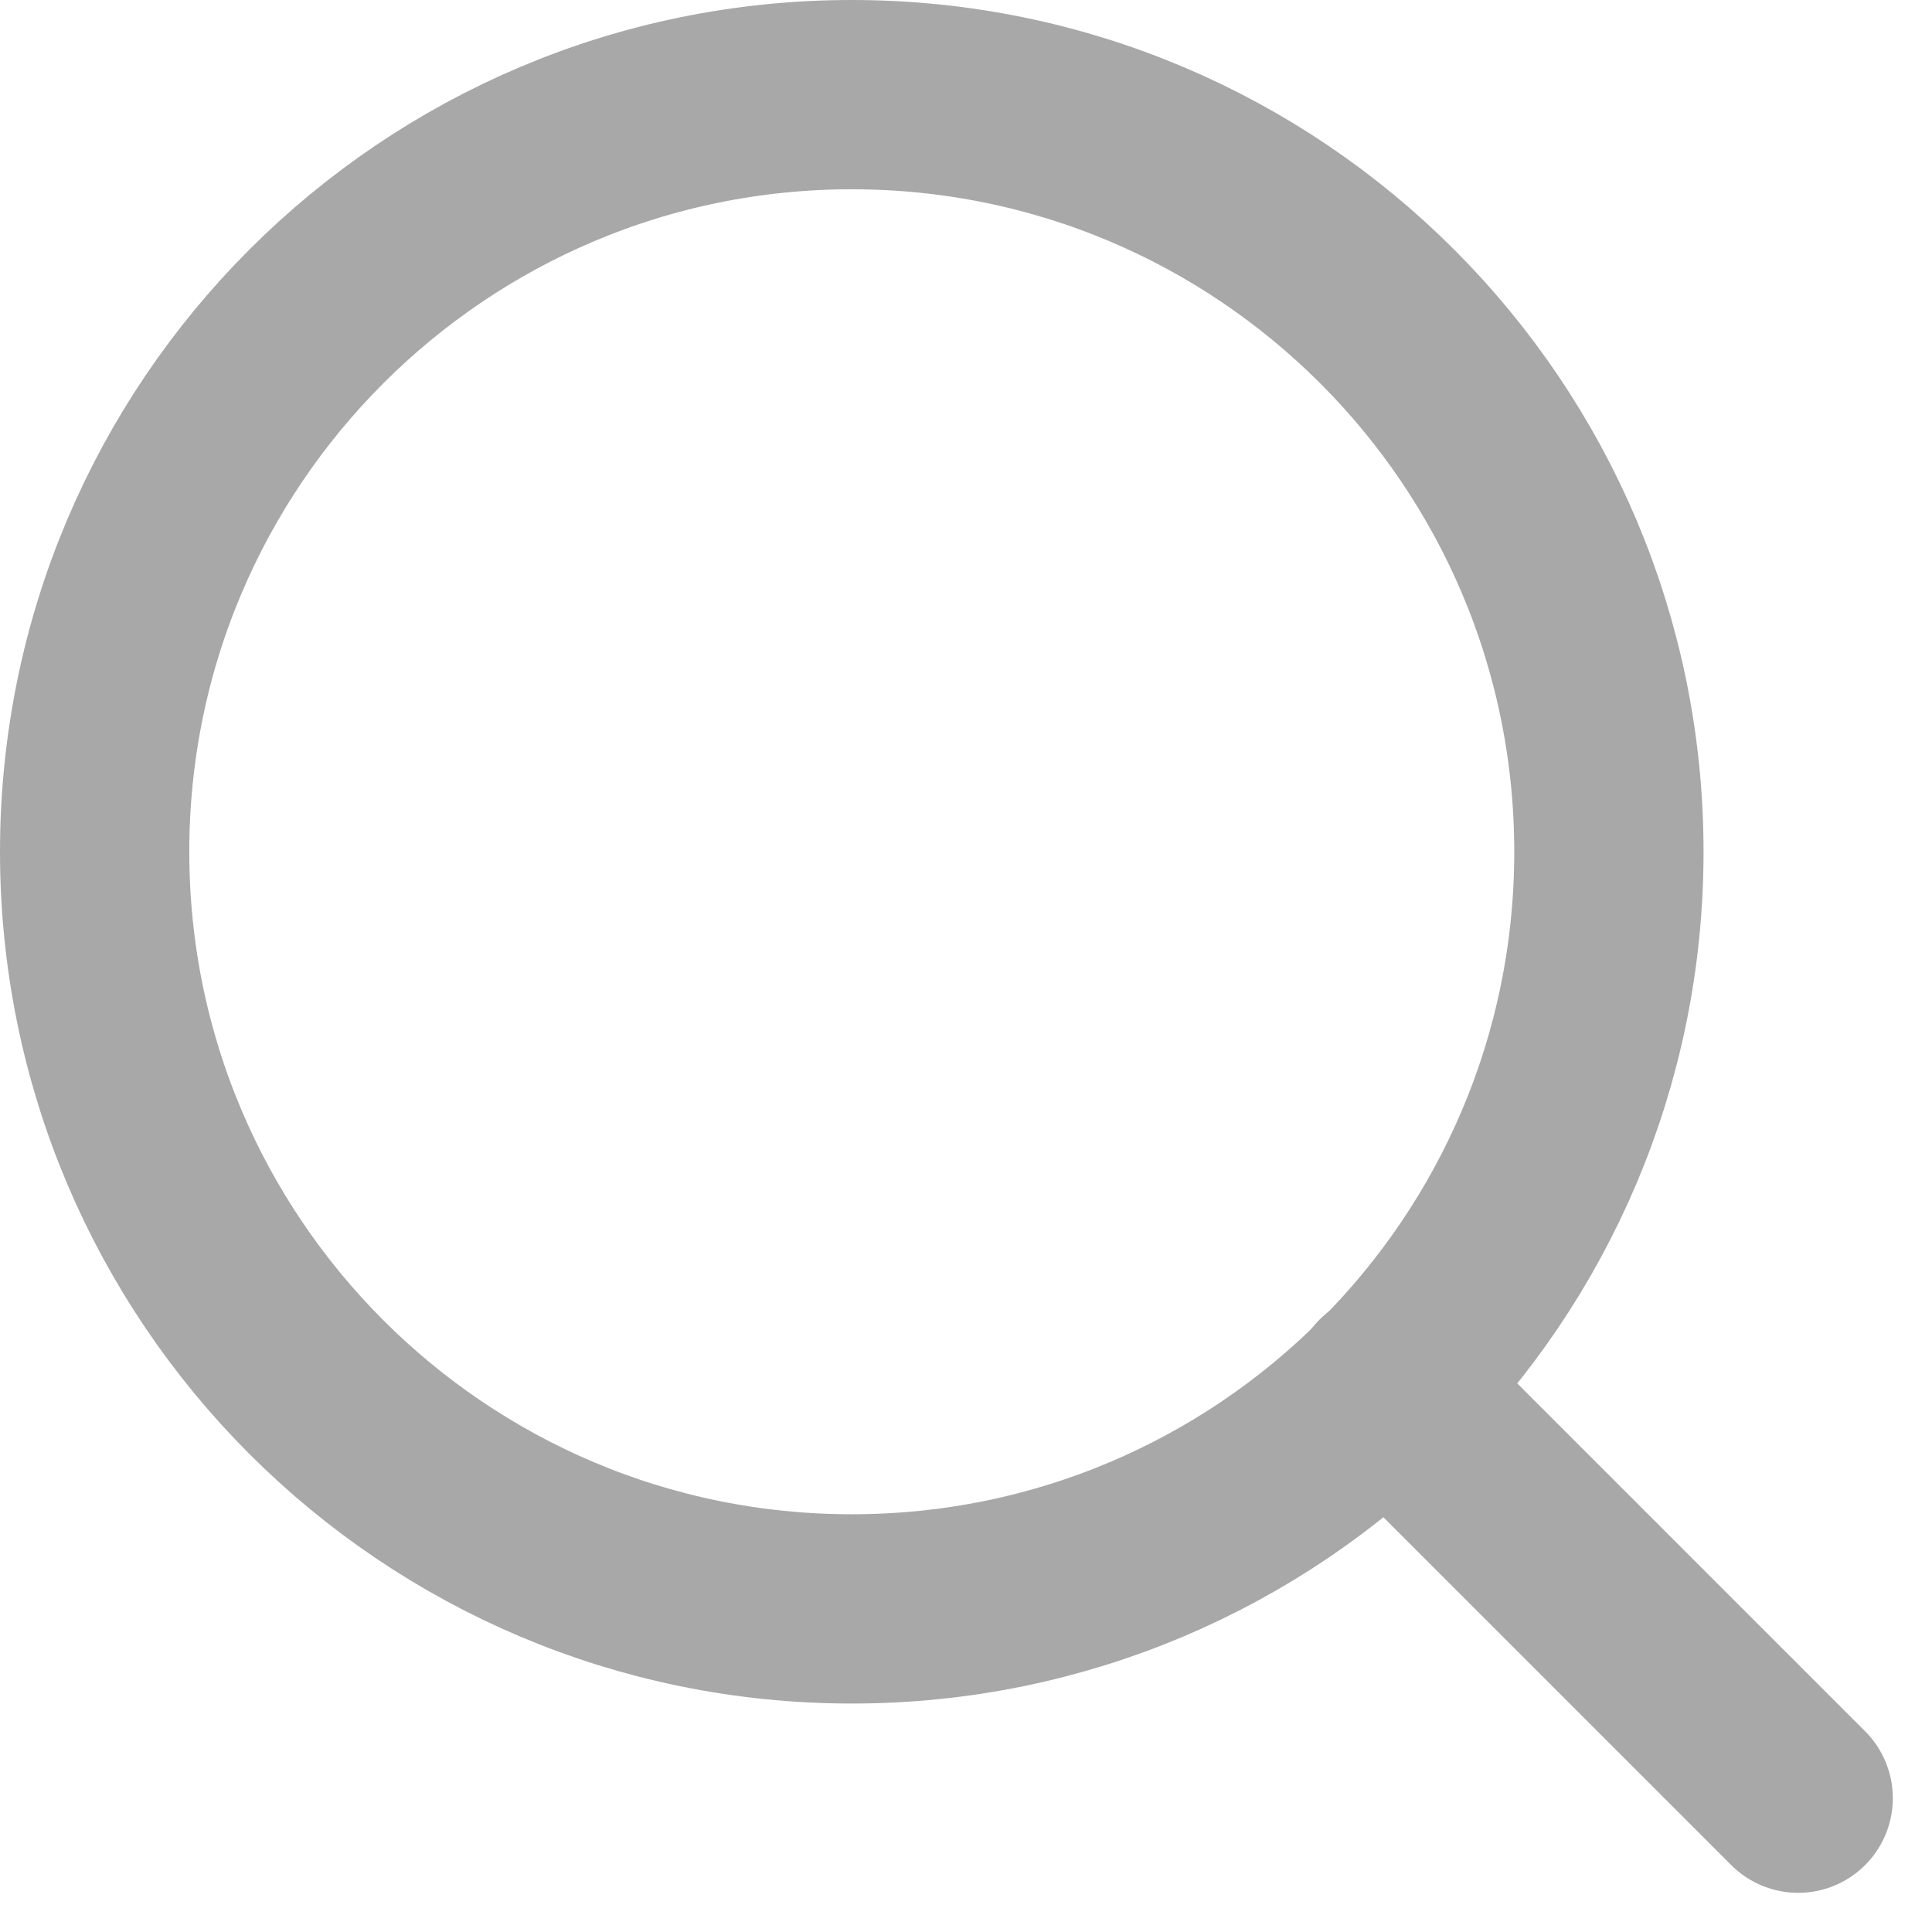
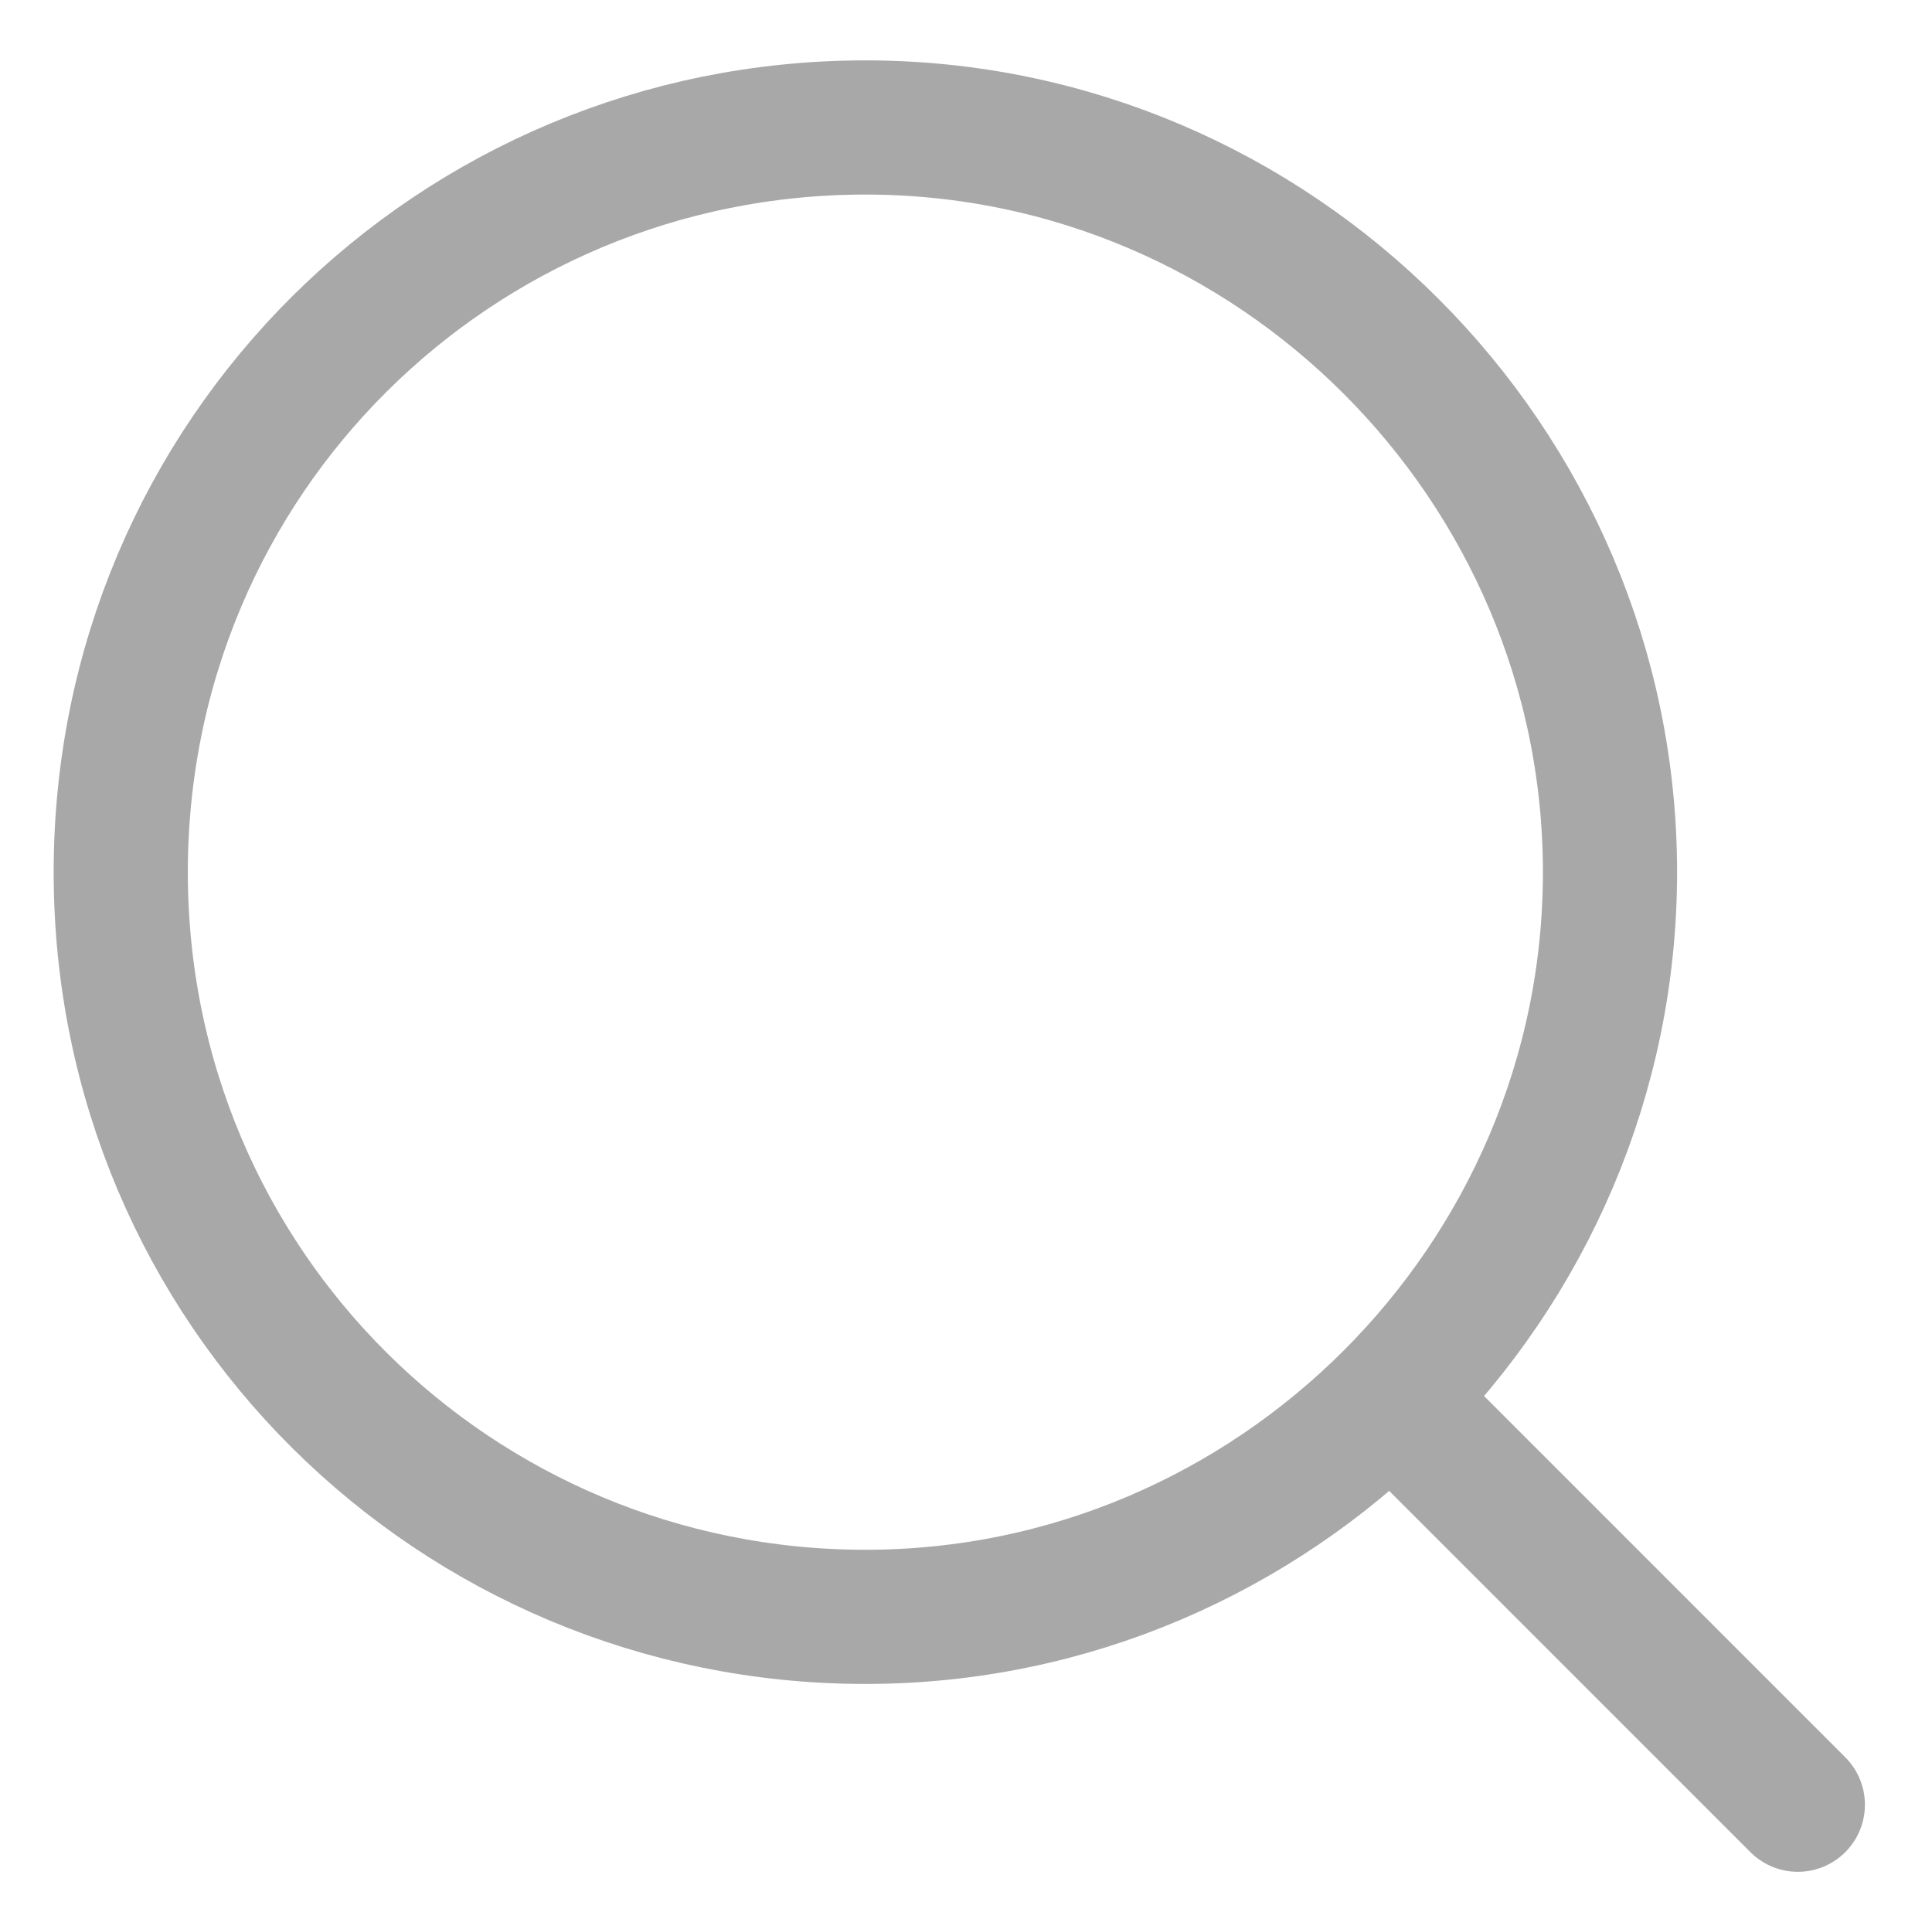
- <svg xmlns="http://www.w3.org/2000/svg" width="30.621" height="30.621" viewBox="0 0 30.621 30.621">
-   <g id="Icon_feather-search" data-name="Icon feather-search" transform="translate(-3 -3)">
-     <path id="Path_10" data-name="Path 10" d="M28.5,16.5a12,12,0,1,1-12-12A12,12,0,0,1,28.5,16.5Z" fill="none" stroke="#a8a8a8" stroke-linecap="round" stroke-linejoin="round" stroke-width="3" />
-     <path id="Path_11" data-name="Path 11" d="M31.5,31.5l-6.525-6.525" fill="none" stroke="#a8a8a8" stroke-linecap="round" stroke-linejoin="round" stroke-width="3" />
+ <svg xmlns="http://www.w3.org/2000/svg" version="1.1" id="Layer_1" x="0px" y="0px" viewBox="0 0 28.8 28.7" style="enable-background:new 0 0 28.8 28.7;" xml:space="preserve">
+   <style type="text/css">
+ 	.st0{fill:none;stroke:#A8A8A8;stroke-width:2;stroke-linecap:round;stroke-linejoin:round;}
+ </style>
+   <g id="Icon_feather-search" transform="translate(-3 -3)">
+     <path id="Path_10" class="st0" d="M27,16c0,6.1-5,11.1-11.1,11.1S4.8,22.2,4.8,16s5-11.1,11.1-11.1S27,9.9,27,16z" />
+     <path id="Path_11" class="st0" d="M29.8,29.9l-6-6" />
  </g>
</svg>
